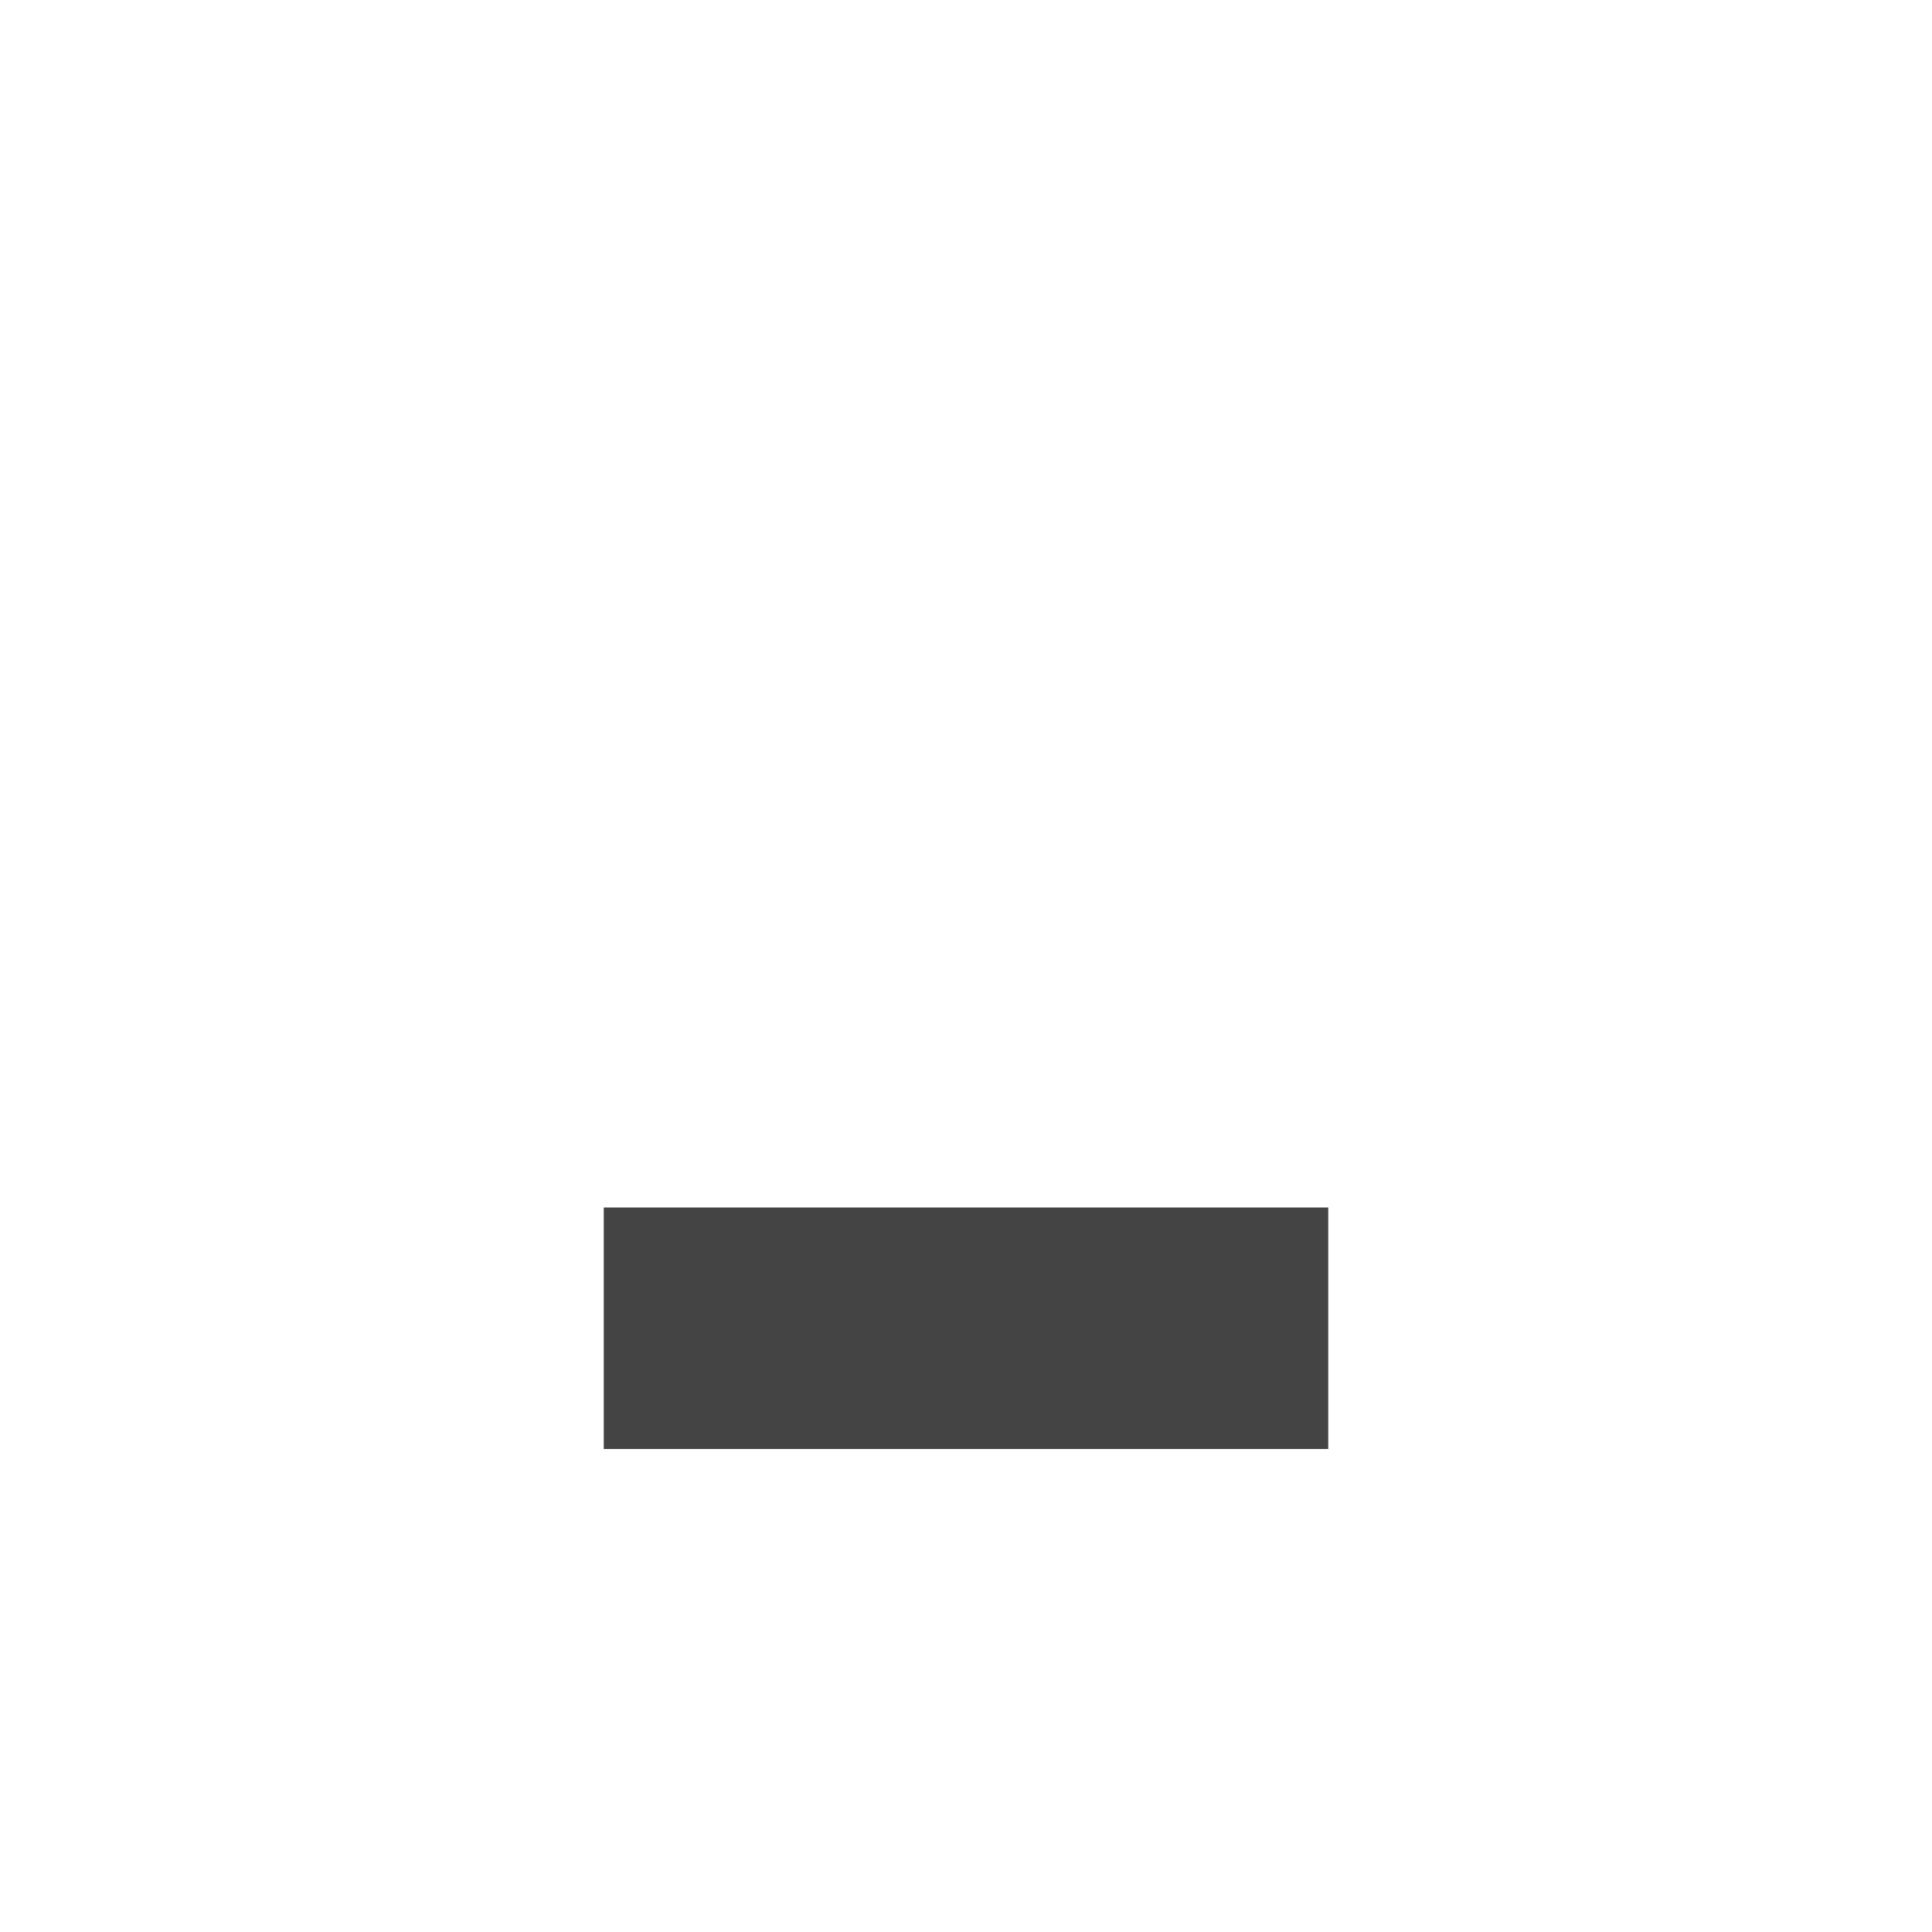
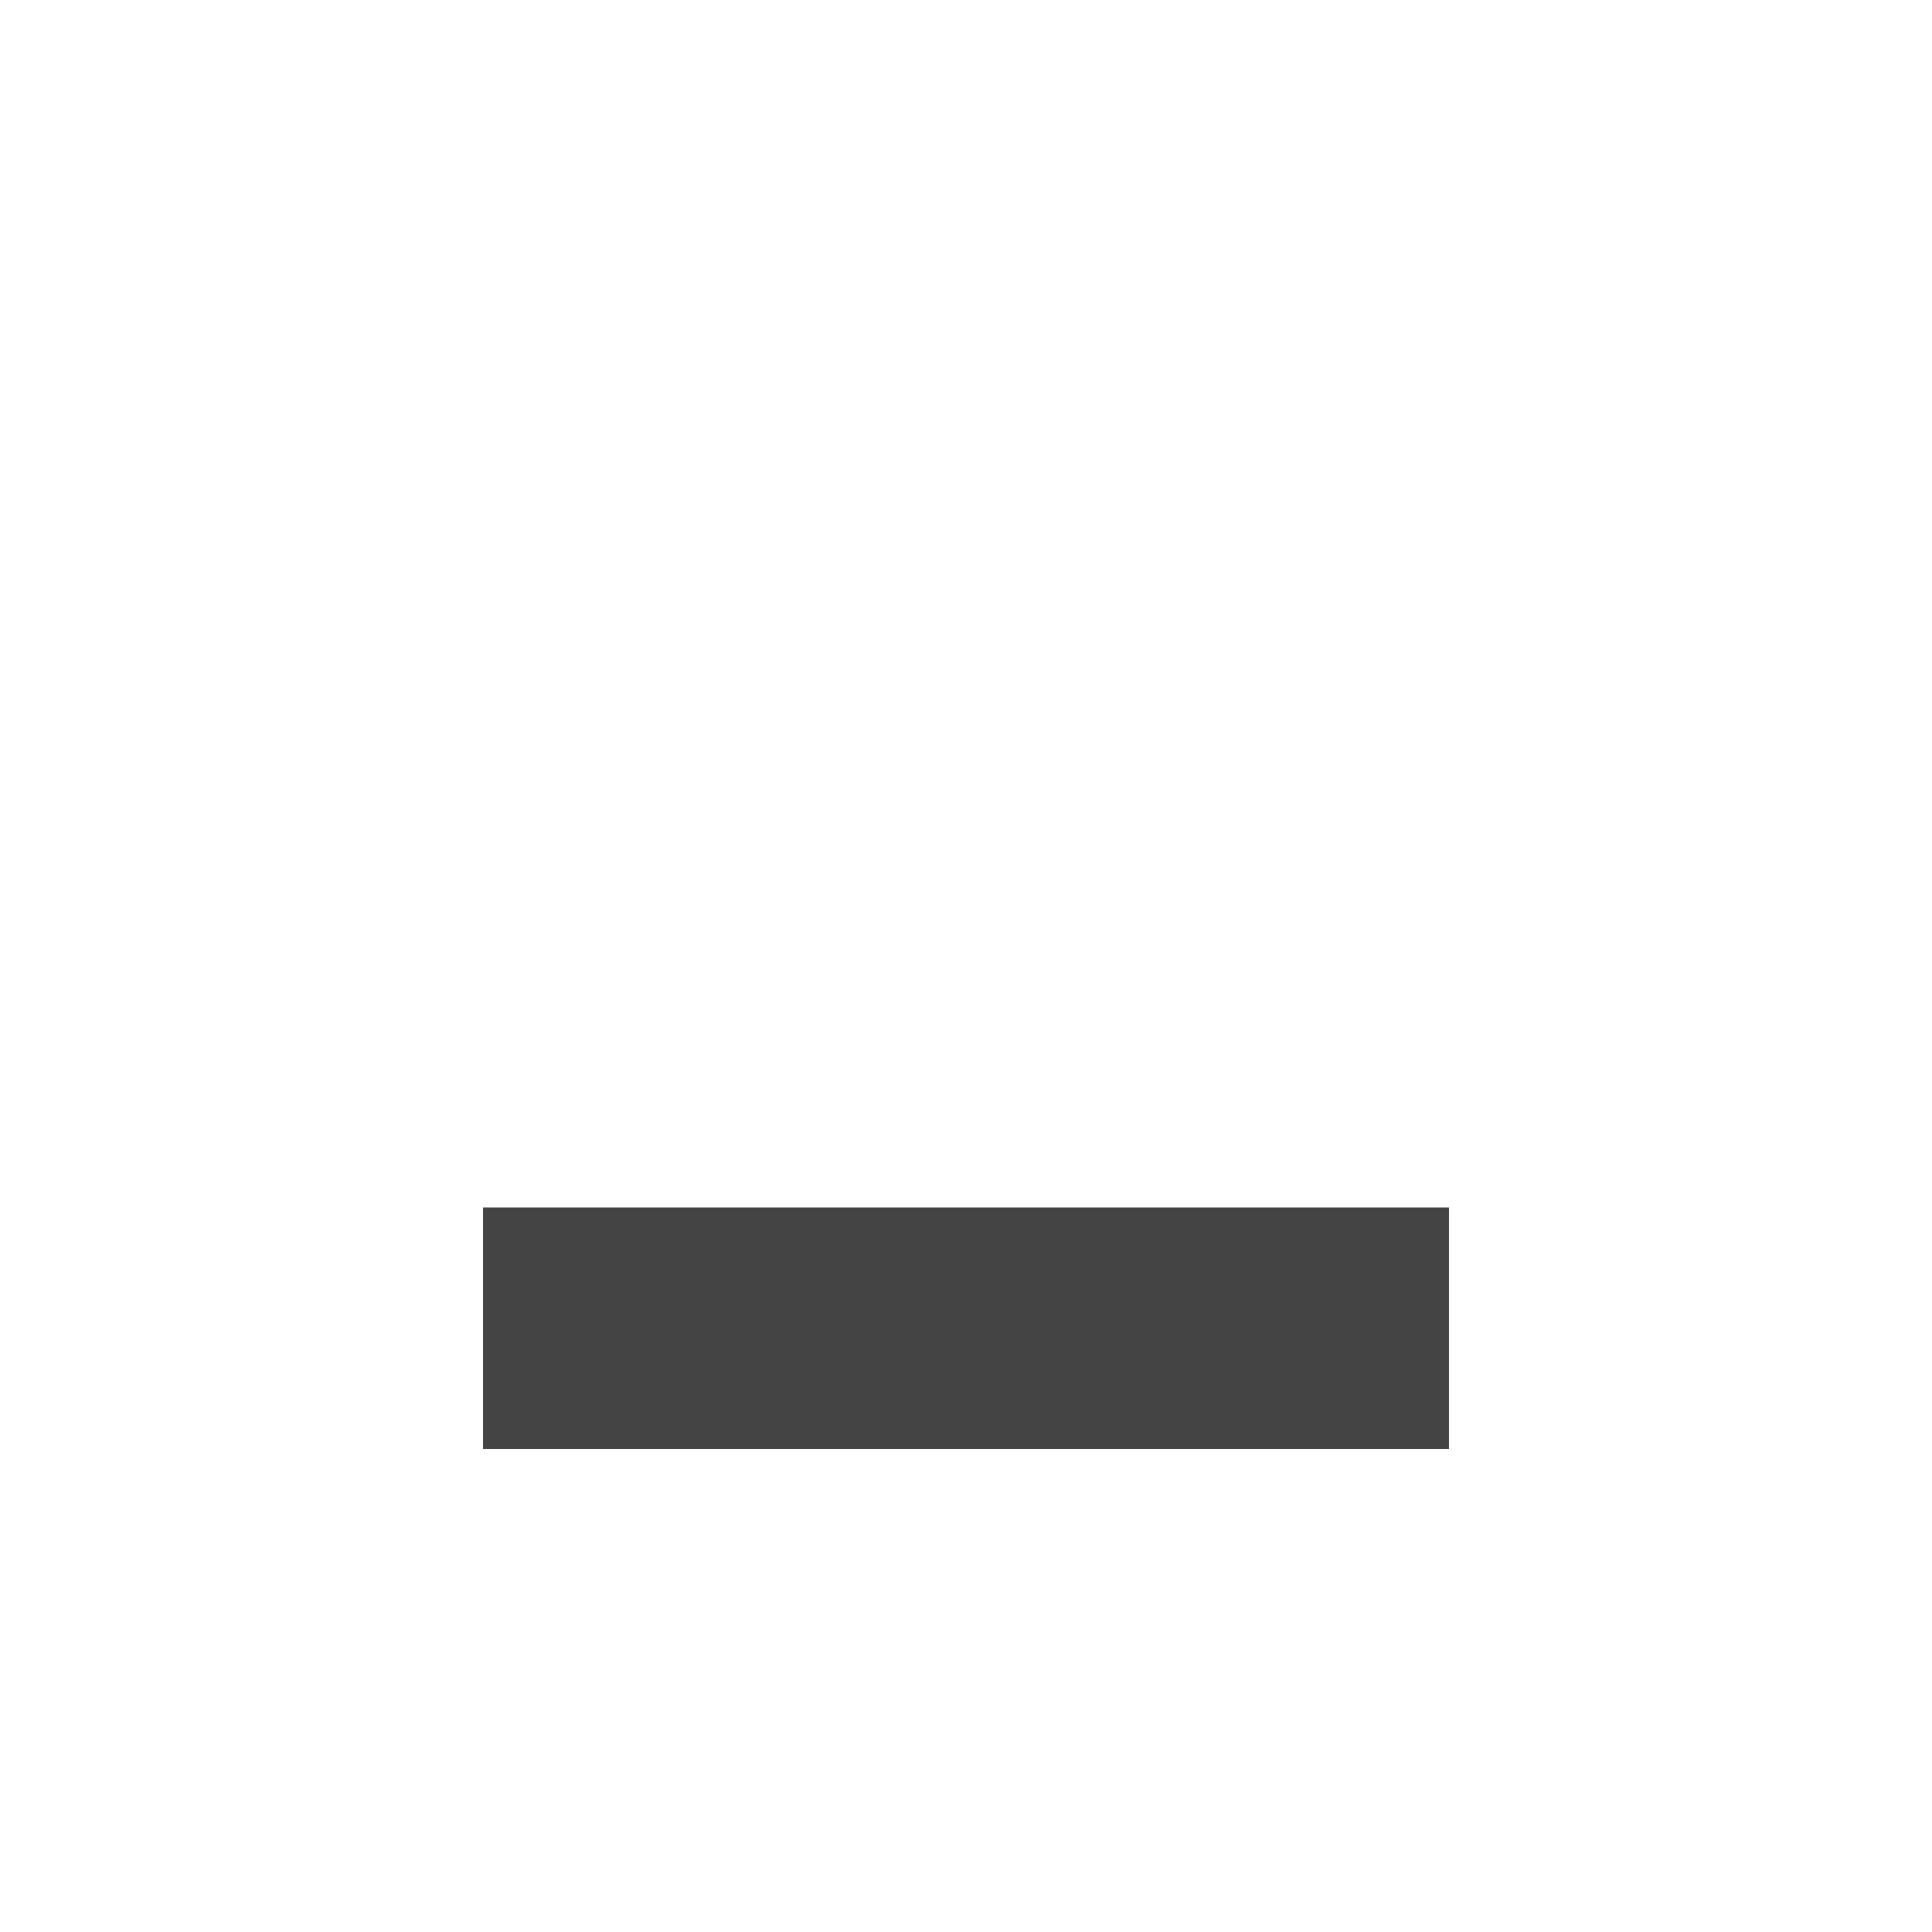
- <svg xmlns="http://www.w3.org/2000/svg" width="16" height="16" viewBox="0 0 16 16">
+ <svg xmlns="http://www.w3.org/2000/svg" width="16" height="16" version="1.1">
  <defs>
    <style id="current-color-scheme" type="text/css">
   .ColorScheme-Text { color:#444444; } .ColorScheme-Highlight { color:#4285f4; } .ColorScheme-NeutralText { color:#ff9800; } .ColorScheme-PositiveText { color:#4caf50; } .ColorScheme-NegativeText { color:#f44336; }
  </style>
  </defs>
-   <path style="fill:currentColor" class="ColorScheme-Text" d="M 5 10 L 5 12 L 11 12 L 11 10 L 5 10 z" />
+   <path style="fill:currentColor" class="ColorScheme-Text" d="M4 10V12H12V10H4Z" />
</svg>
